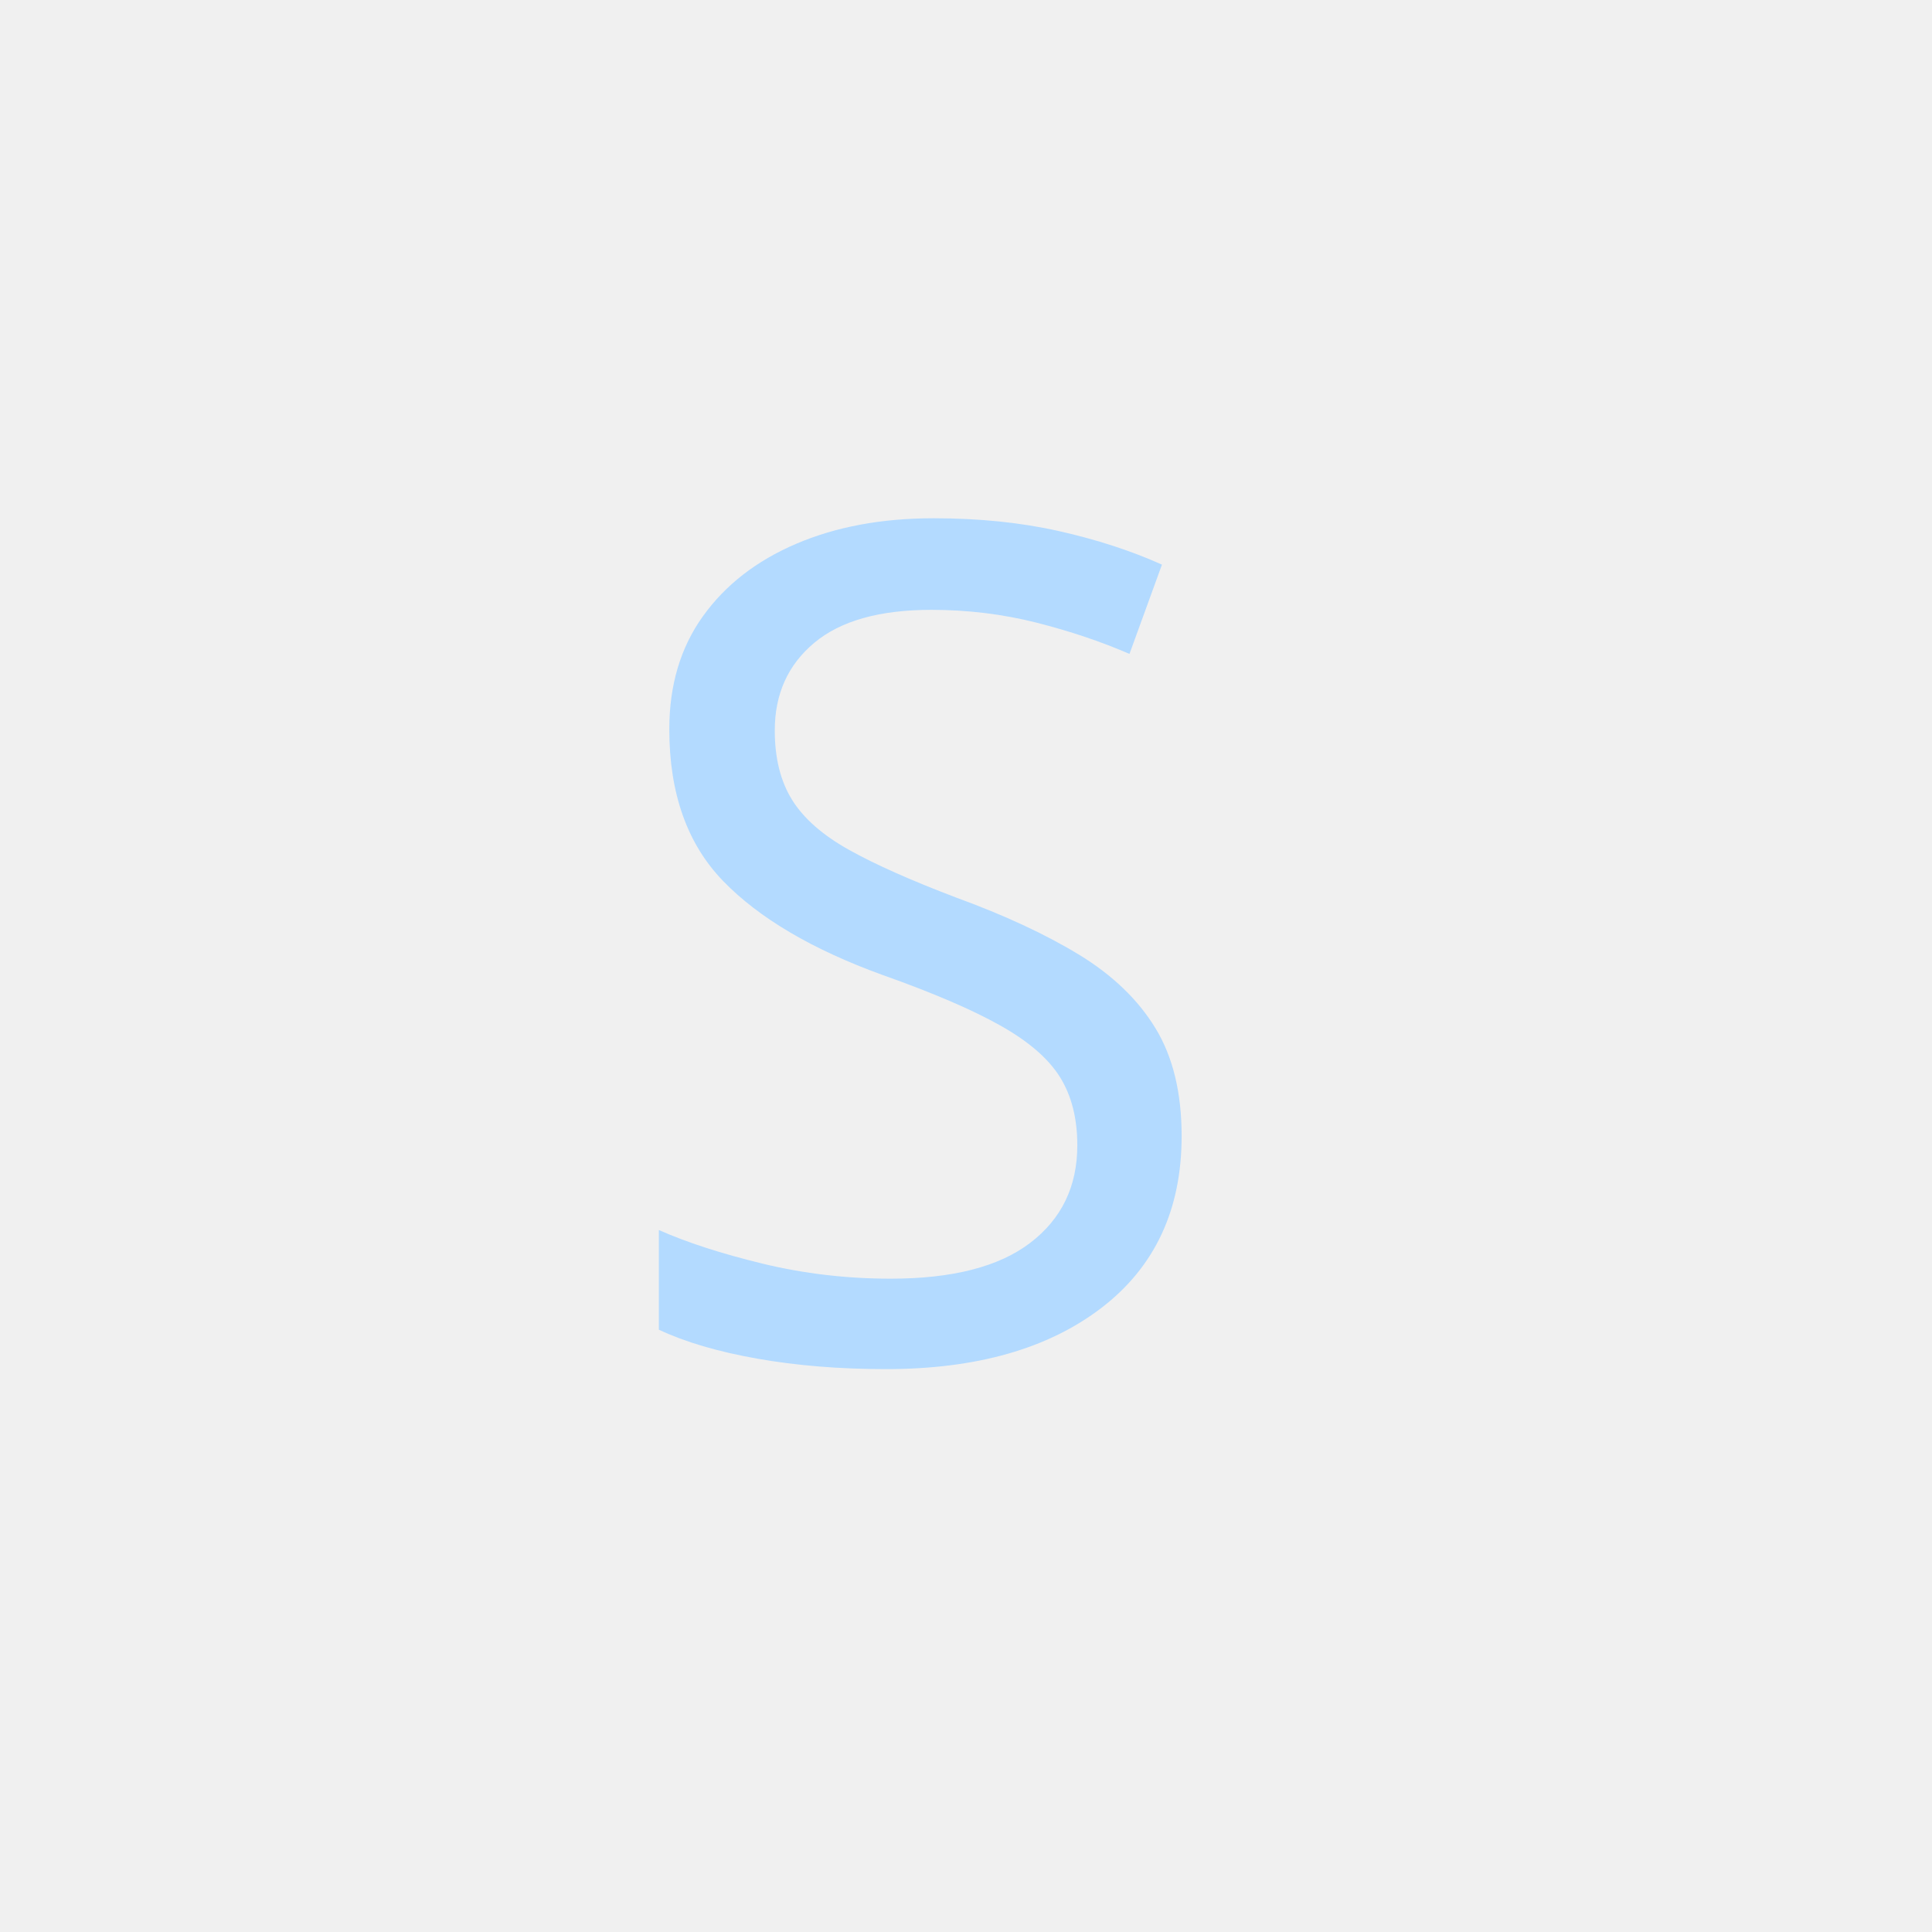
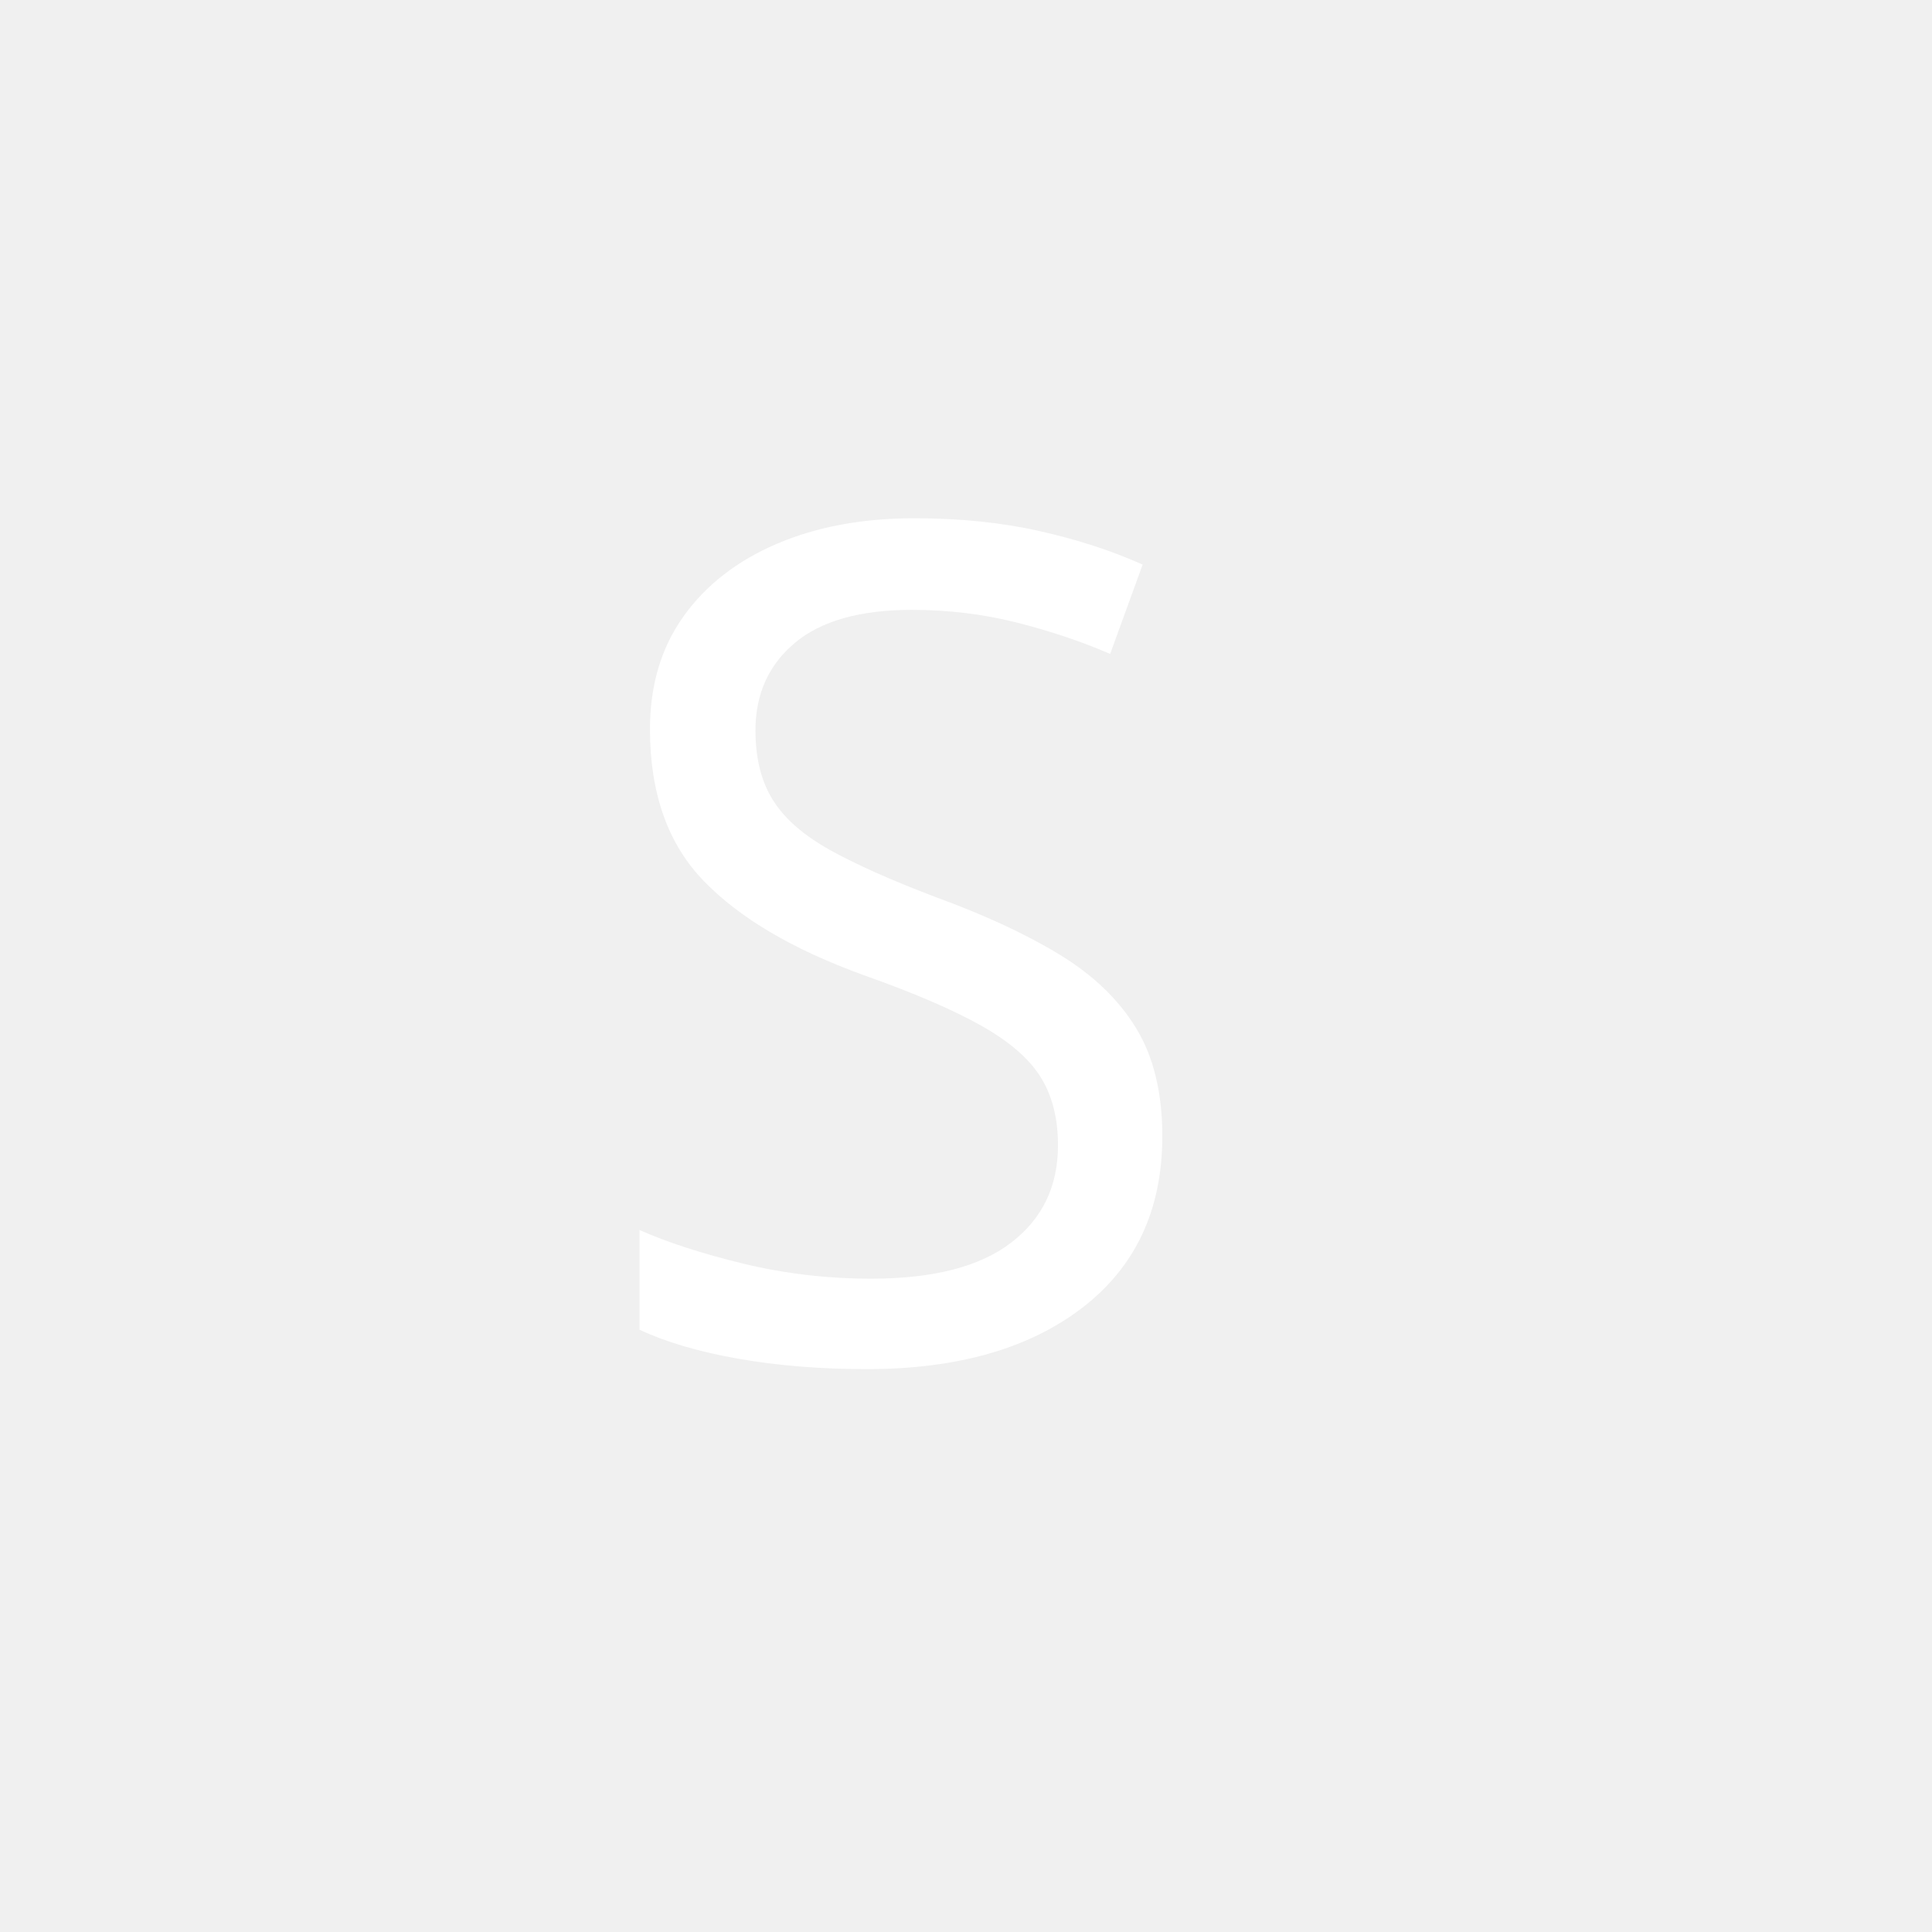
<svg xmlns="http://www.w3.org/2000/svg" version="1.1" id="Layer_1" x="0px" y="0px" viewBox="0 0 500 500" style="enable-background:new 0 0 500 500;" xml:space="preserve">
  <style type="text/css">
- 	.st0{fill:#B3DAFF;}
+ 	.st0{fill:#FFFFFF;}
	.st1{font-family:'Raleway-Medium';}
	.st2{font-size:300px;}
</style>
-   <text transform="matrix(1 0 0 1 155.2129 351.3276)" class="st0 st1 st2">S</text>
+   <text transform="matrix(1 0 0 1 150.2129 351.3276)" class="st0 st1 st2">S</text>
</svg>
